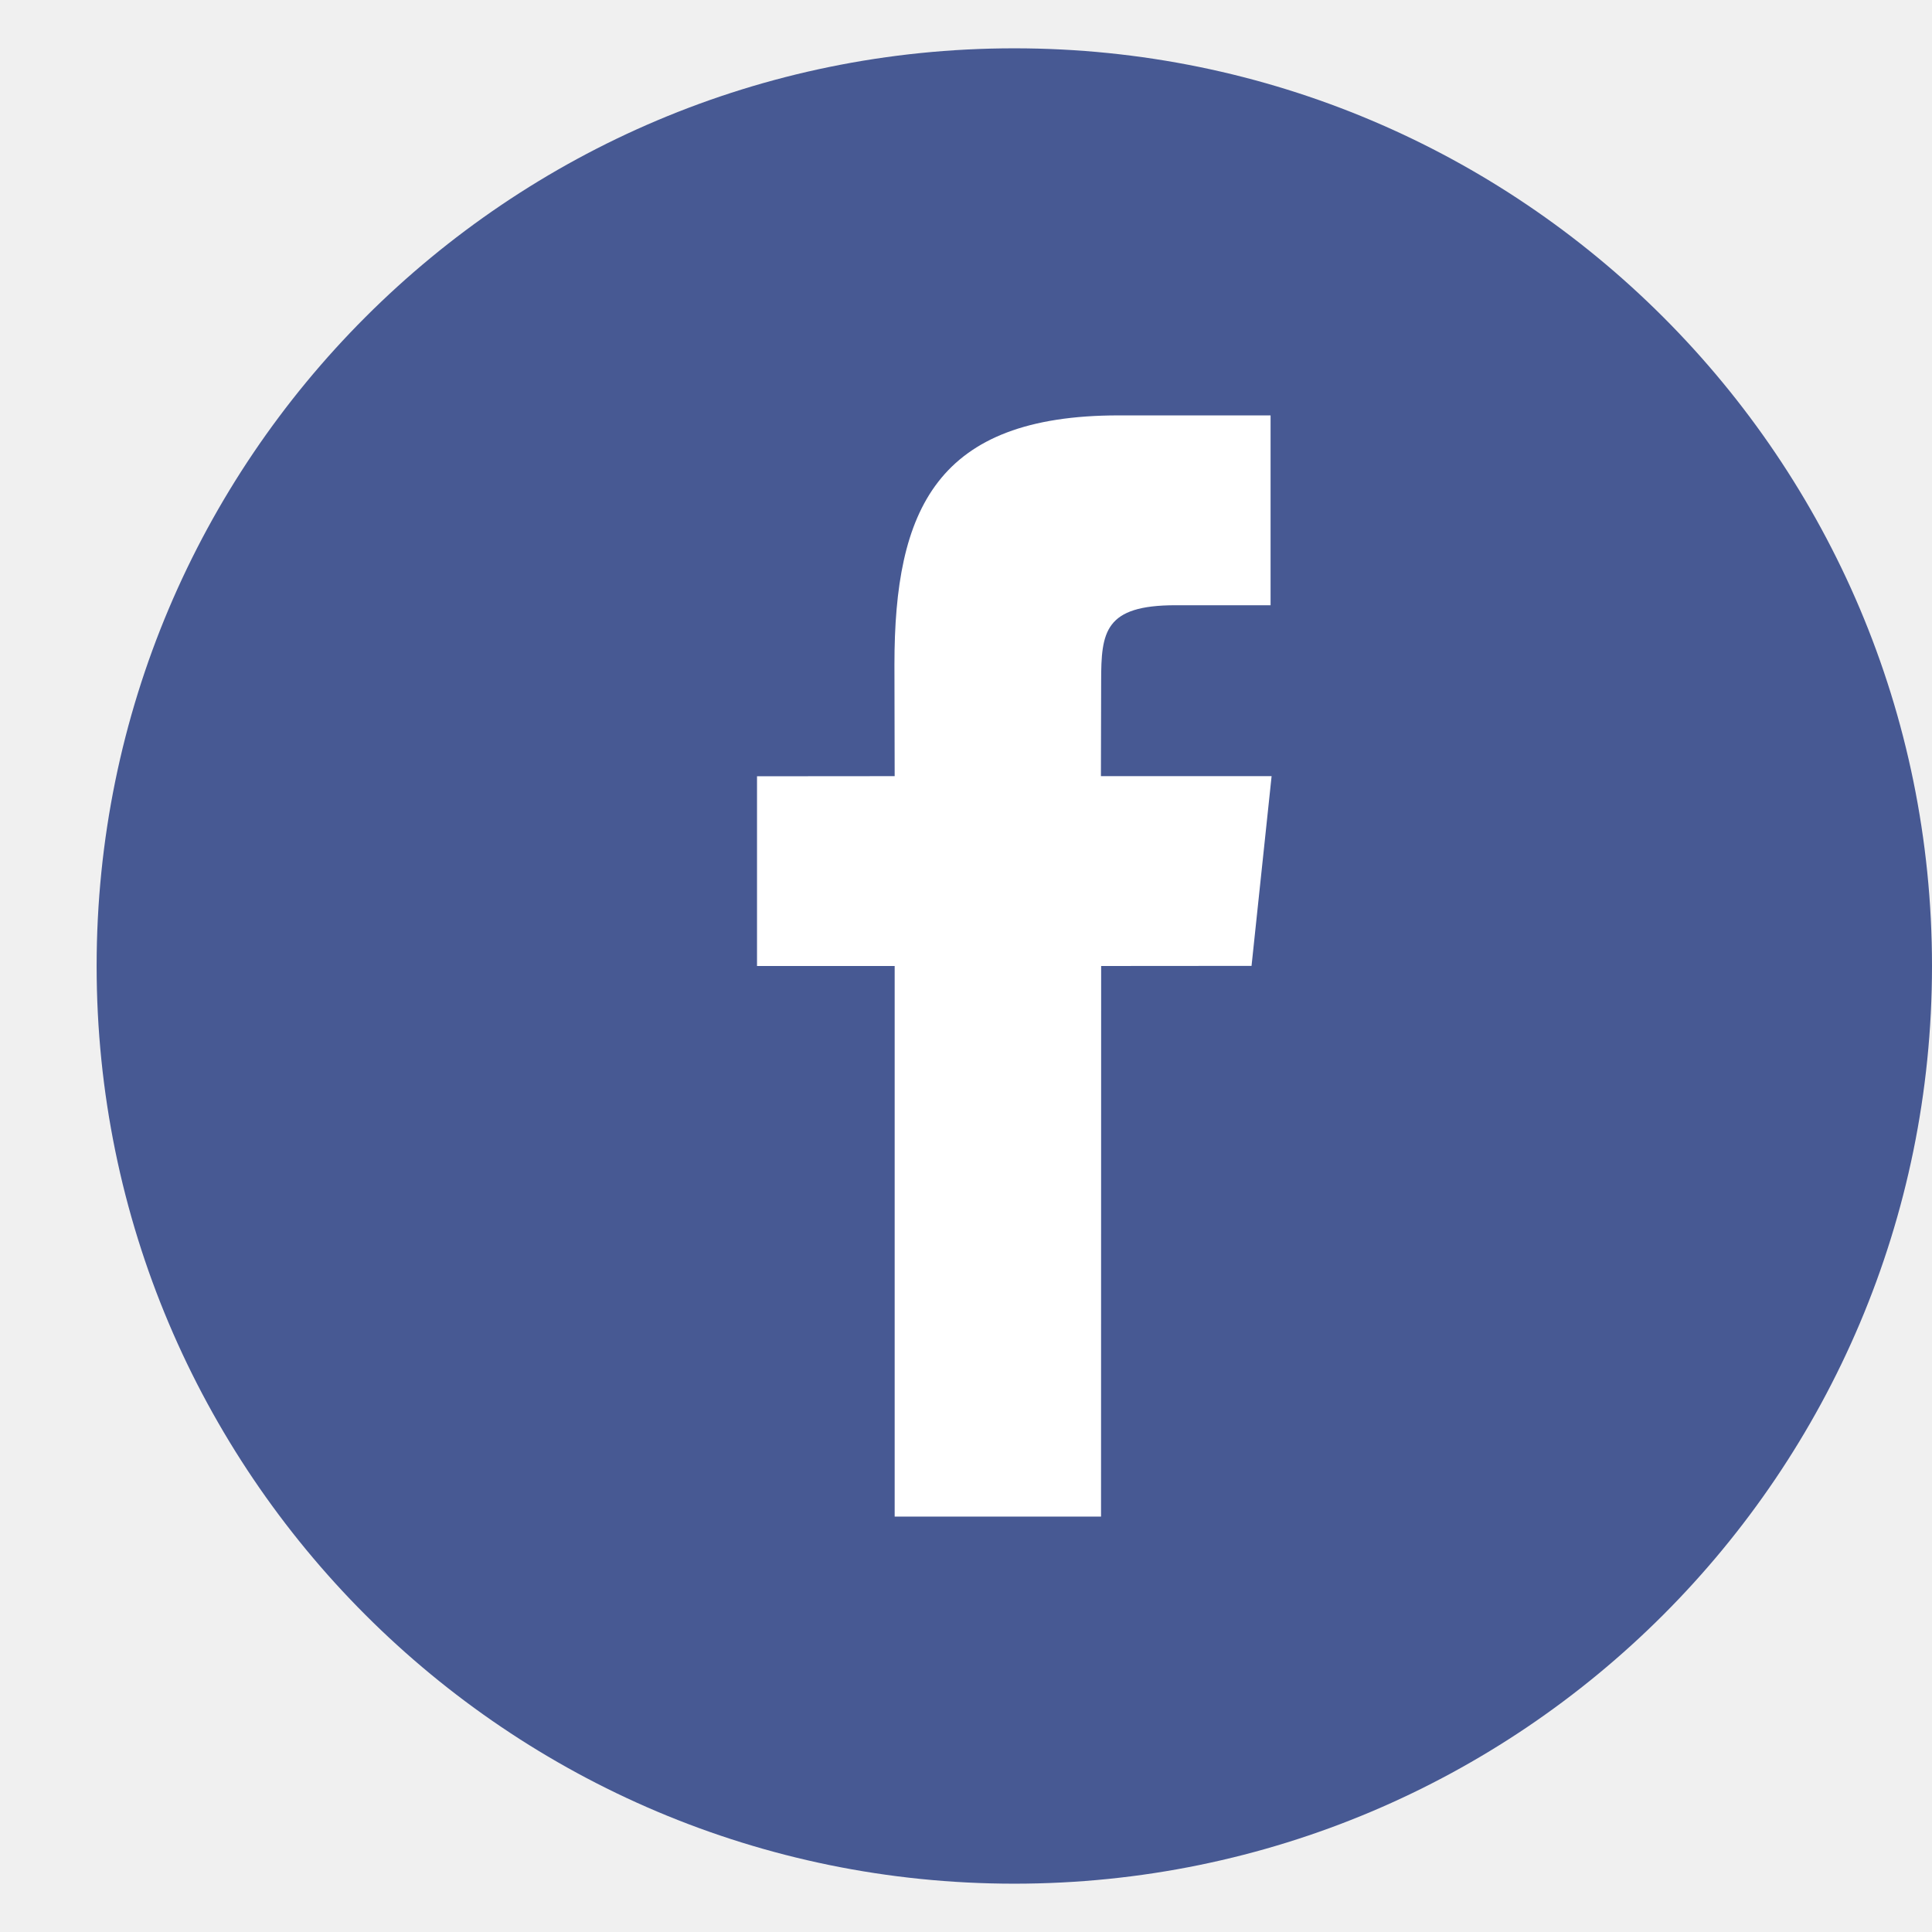
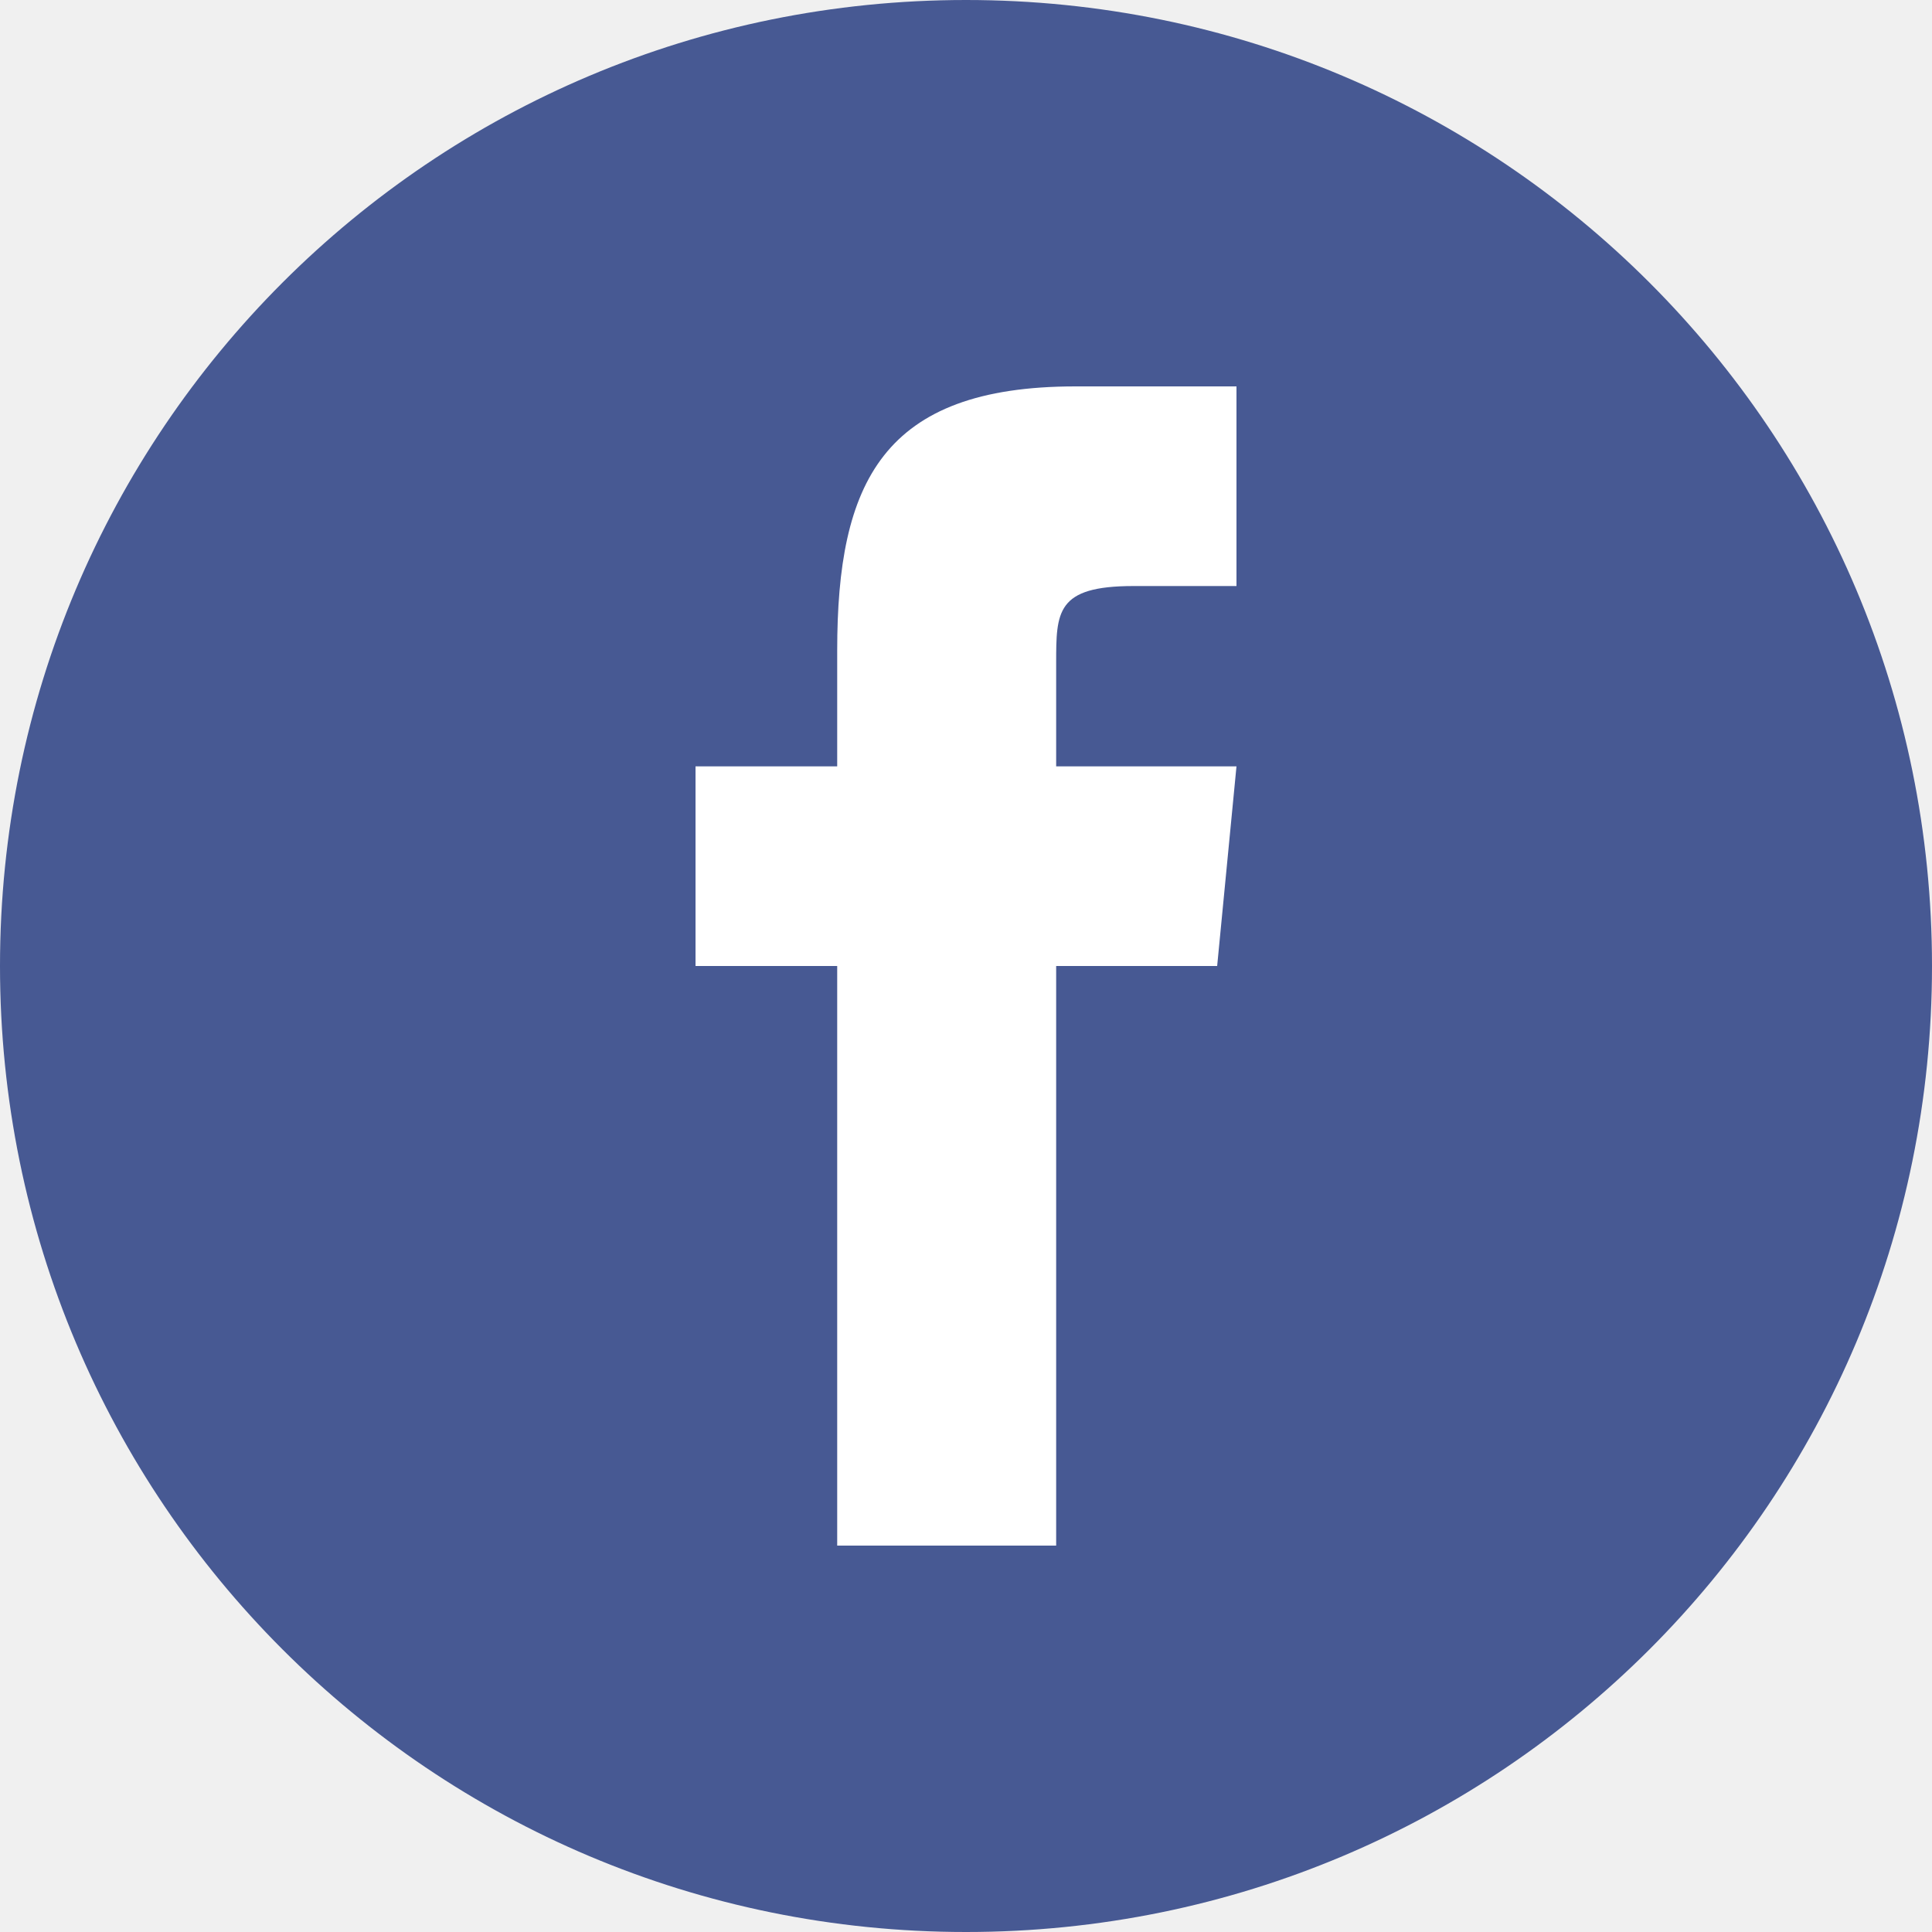
- <svg xmlns="http://www.w3.org/2000/svg" version="1.1" id="Layer_1" x="0px" y="0px" viewBox="0 0 512 512" style="enable-background:new 0 0 512 512;" xml:space="preserve">
+ <svg xmlns="http://www.w3.org/2000/svg" version="1.1" id="Layer_1" x="0px" y="0px" viewBox="0 0 30 30" style="enable-background:new 0 0 30 30;" xml:space="preserve">
+   <style type="text/css">
+ 	.st0{fill:#475993;}
+ 	.st1{fill:#FFFFFF;}
+ </style>
  <g>
    <g>
      <g>
        <g>
          <g>
-             <path style="fill:#475993;" d="M268.804,12.804C134.499,12.804,25.608,121.695,25.608,256s108.891,243.196,243.196,243.196       S512,390.305,512,256C512,121.665,403.109,12.804,268.804,12.804z" />
+             <path class="st0" d="M15,0C6.7,0,0,6.7,0,15s6.7,15,15,15s15-6.7,15-15C30,6.7,23.3,0,15,0z" />
          </g>
        </g>
      </g>
    </g>
-     <path style="fill:#FFFFFF;" d="M331.67,255.969l-39.854,0.03l-0.03,145.917h-54.689V256h-36.479v-50.281l36.479-0.03l-0.061-29.609   c0-41.039,11.126-65.997,59.431-65.997h40.249v50.311h-25.171c-18.817,0-19.729,7.022-19.729,20.124l-0.061,25.171h45.234   L331.67,255.969z" />
+     <path class="st1" d="M18.9,15l-2.5,0l0,9H13v-9h-2.2v-3.1l2.2,0l0-1.8C13,7.5,13.7,6,16.7,6h2.5v3.1h-1.6c-1.2,0-1.2,0.4-1.2,1.2   l0,1.6h2.8L18.9,15z" />
  </g>
-   <g>
- </g>
-   <g>
- </g>
-   <g>
- </g>
-   <g>
- </g>
-   <g>
- </g>
-   <g>
- </g>
</svg>
